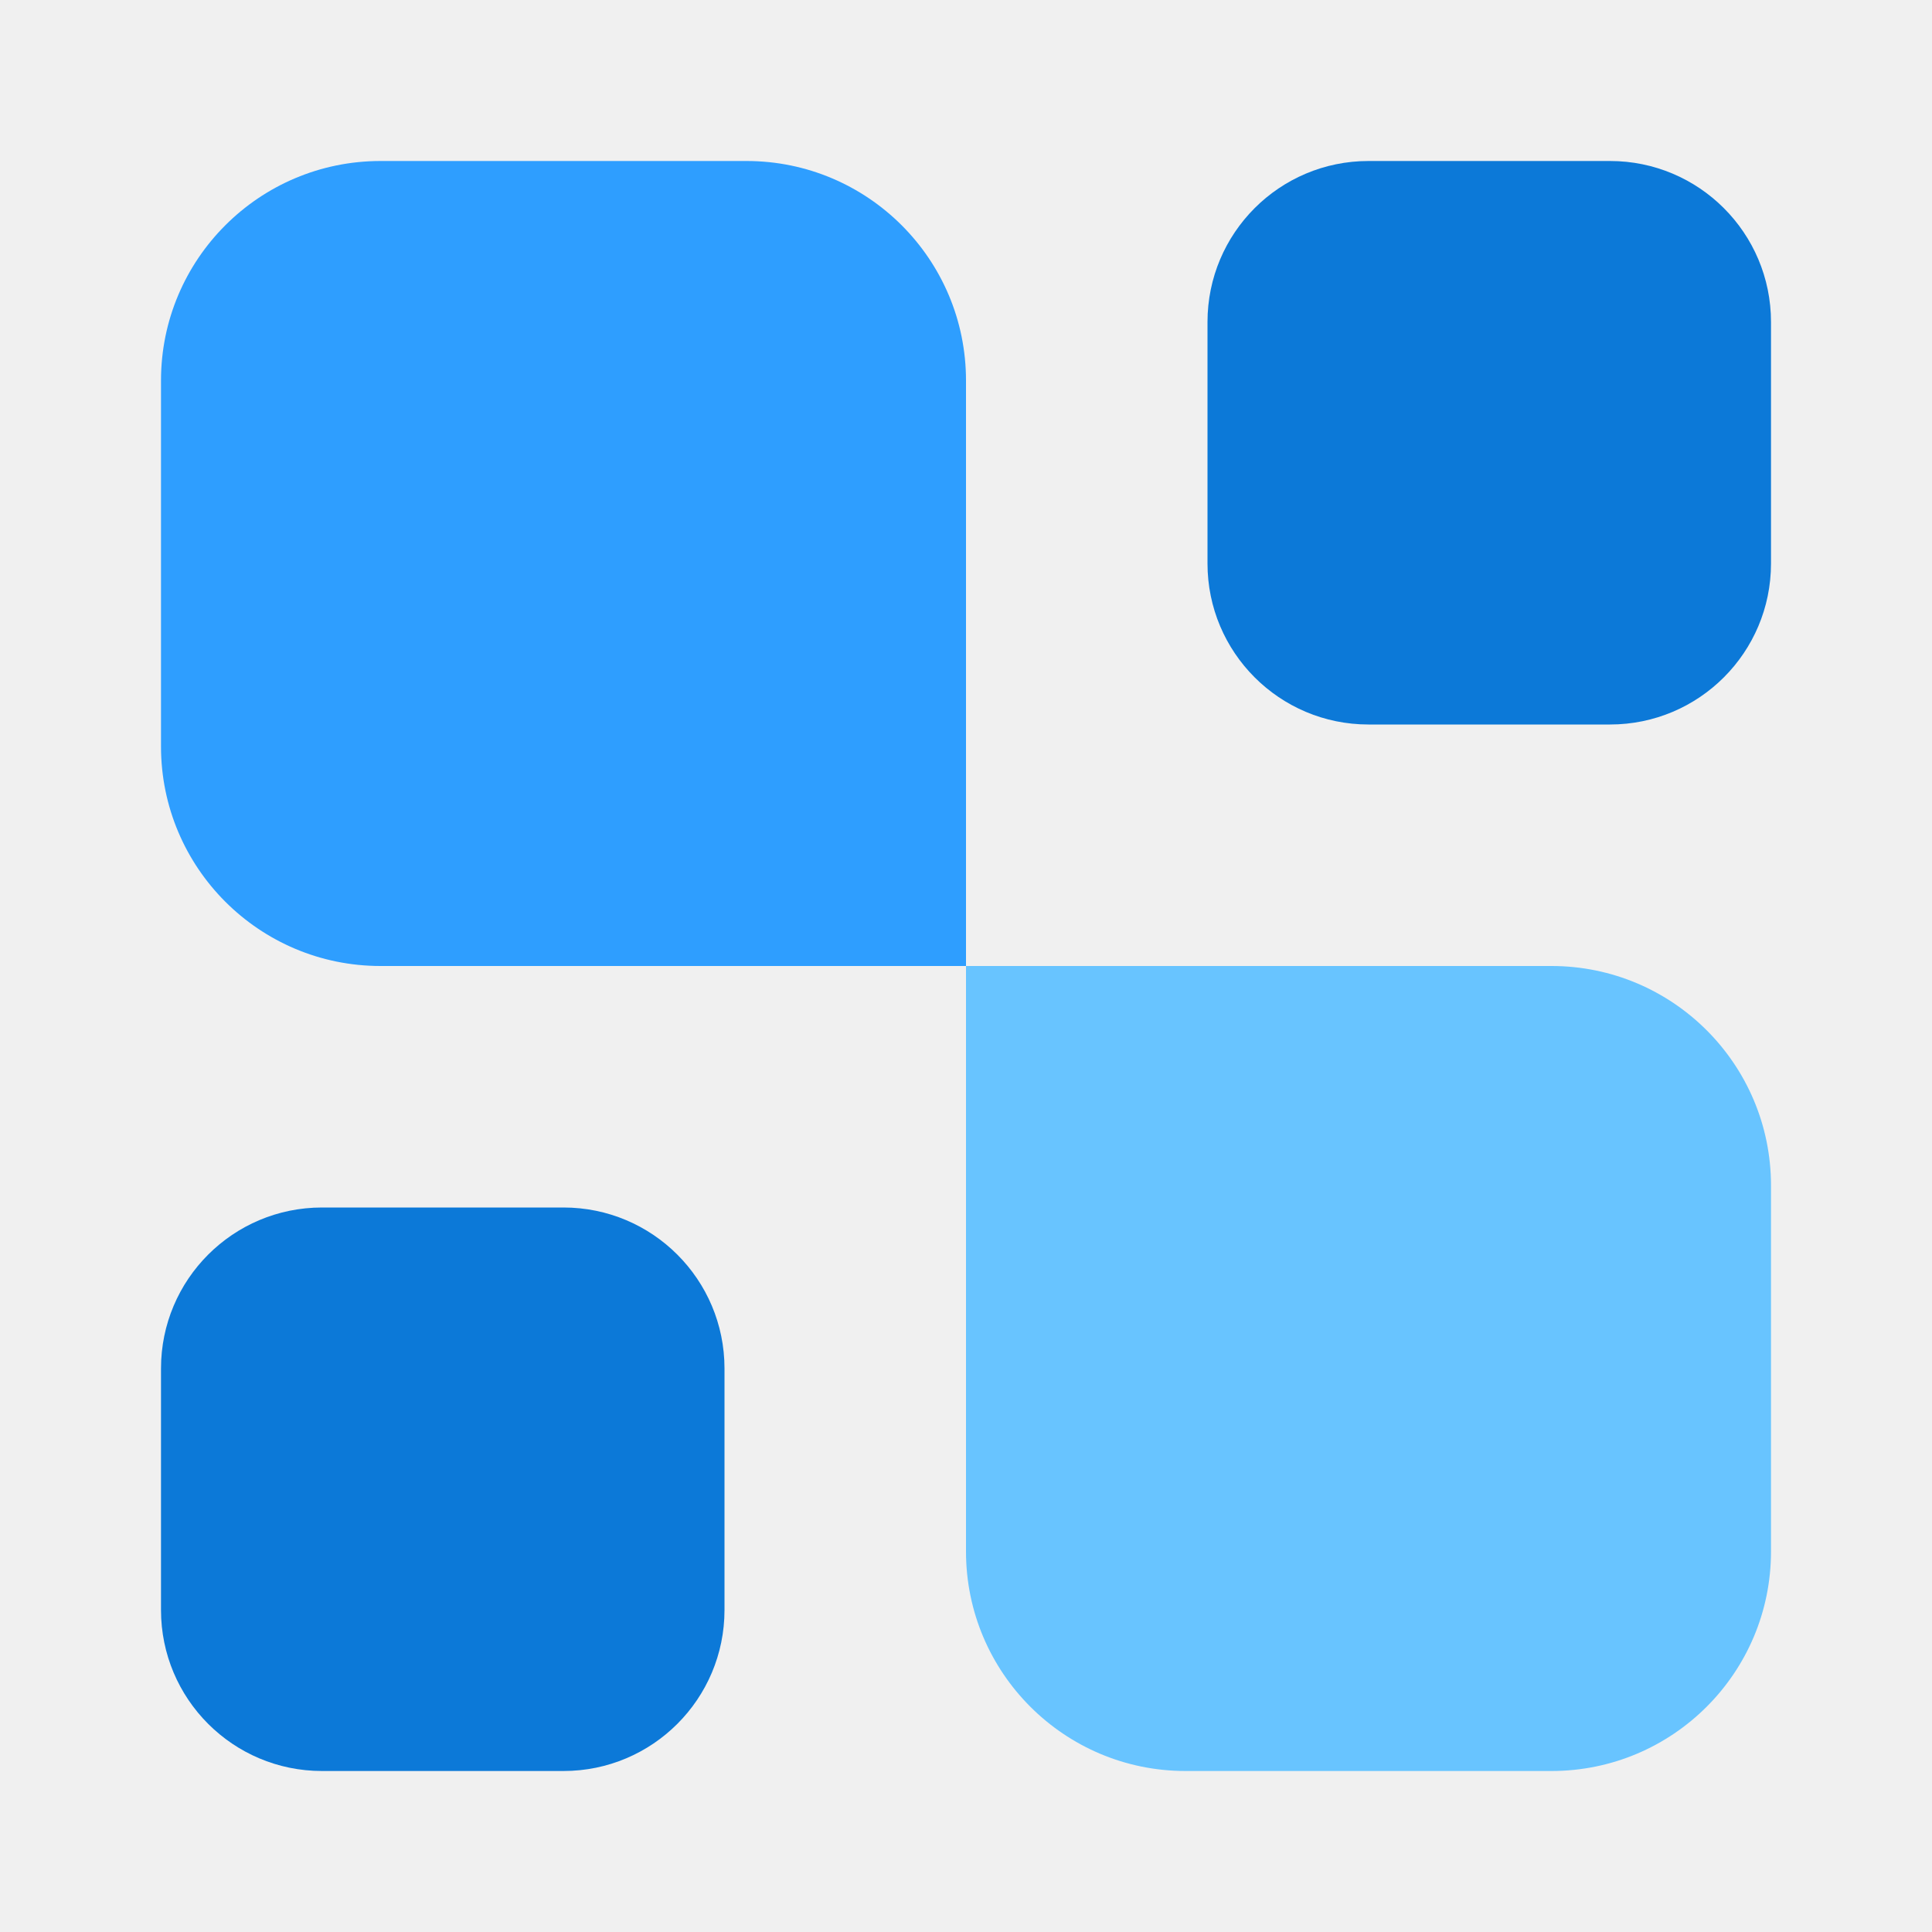
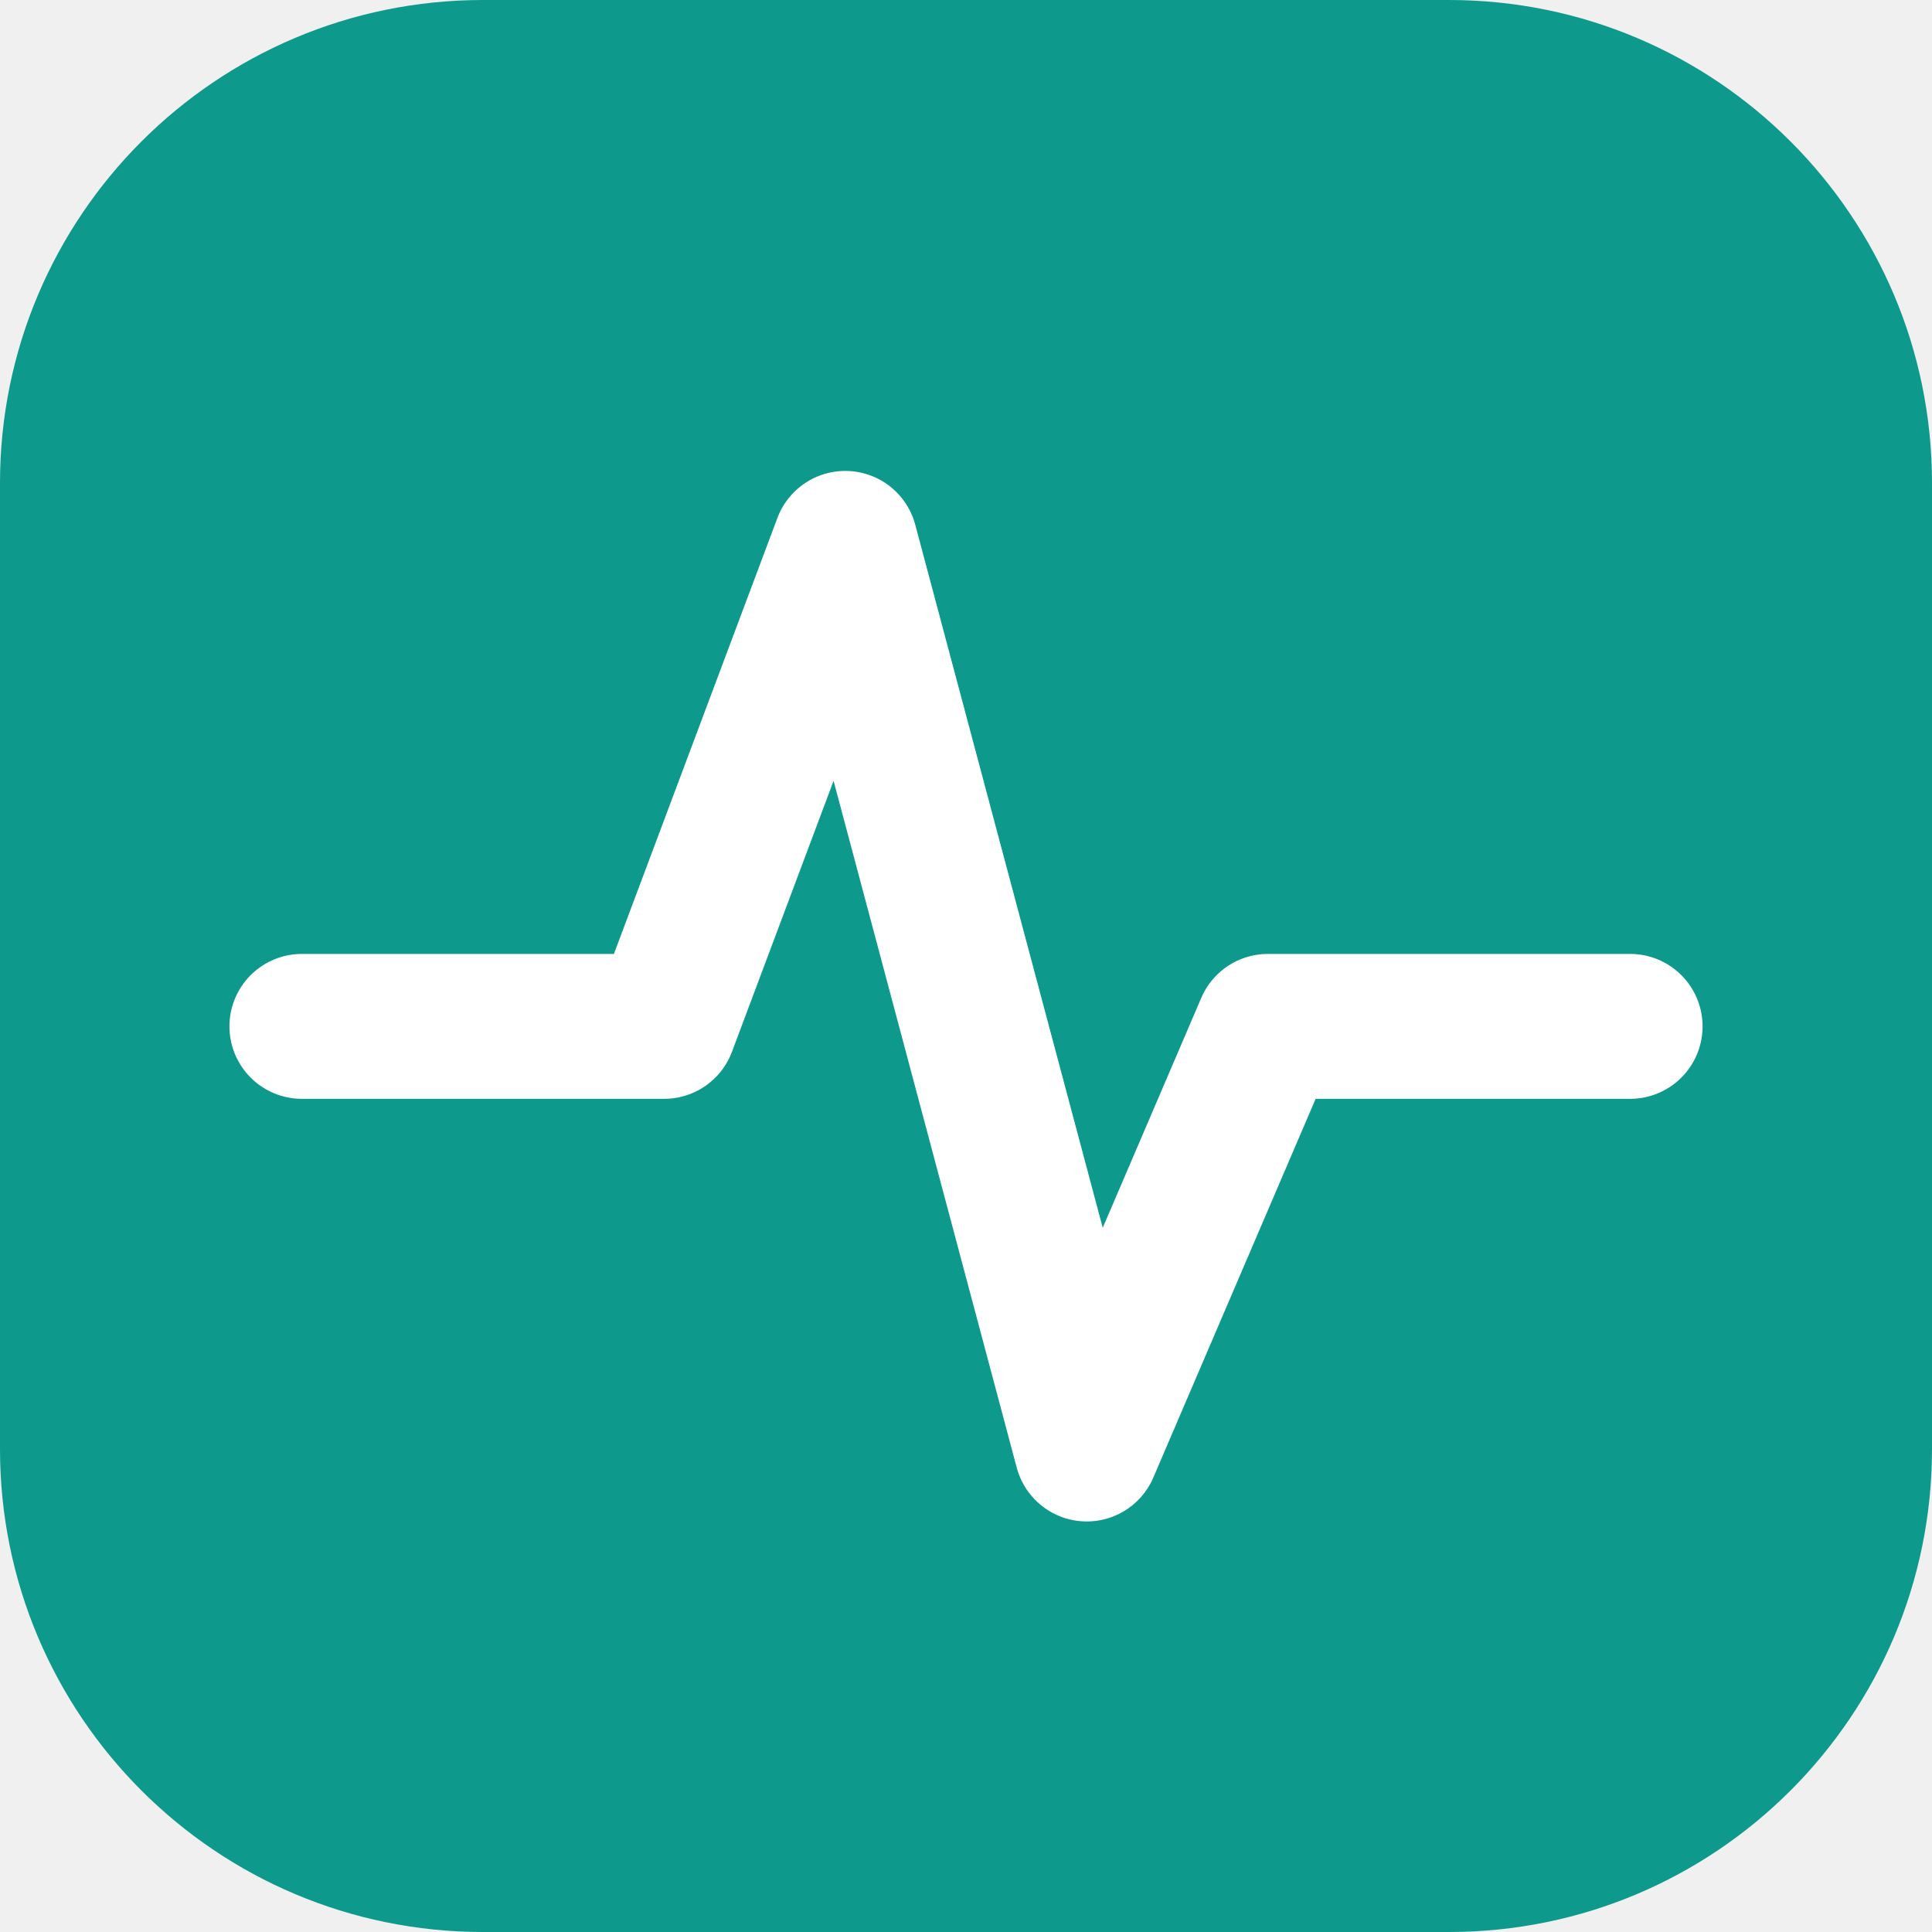
- <svg xmlns="http://www.w3.org/2000/svg" width="24" height="24" viewBox="0 0 24 24" fill="none">
-   <path d="M22 19.273C22 20.779 20.779 22 19.273 22H14.727C13.221 22 12 20.779 12 19.273V12H19.273C20.779 12 22 13.221 22 14.727V19.273Z" fill="#68C4FF" />
-   <path d="M20 2C21.105 2 22 2.895 22 4V7C22 8.105 21.105 9 20 9H17C15.895 9 15 8.105 15 7V4C15 2.895 15.895 2 17 2H20Z" fill="#0C79D8" />
-   <path d="M7 15C8.105 15 9 15.895 9 17V20C9 21.105 8.105 22 7 22H4C2.895 22 2 21.105 2 20V17C2 15.895 2.895 15 4 15H7Z" fill="#0C79D8" />
-   <path d="M12 12H4.727C3.221 12 2 10.779 2 9.273V4.727C2 3.221 3.221 2 4.727 2H9.273C10.779 2 12 3.221 12 4.727V12Z" fill="#2E9EFF" />
+ <svg xmlns="http://www.w3.org/2000/svg" viewBox="0 0 32 32">
+   <rect width="32" height="32" rx="8" fill="#0d998b" />
+   <path d="M5 17h6l3-8 4 15 3-7h6" fill="none" stroke="#fff" stroke-width="2.4" stroke-linecap="round" stroke-linejoin="round" />
</svg>
